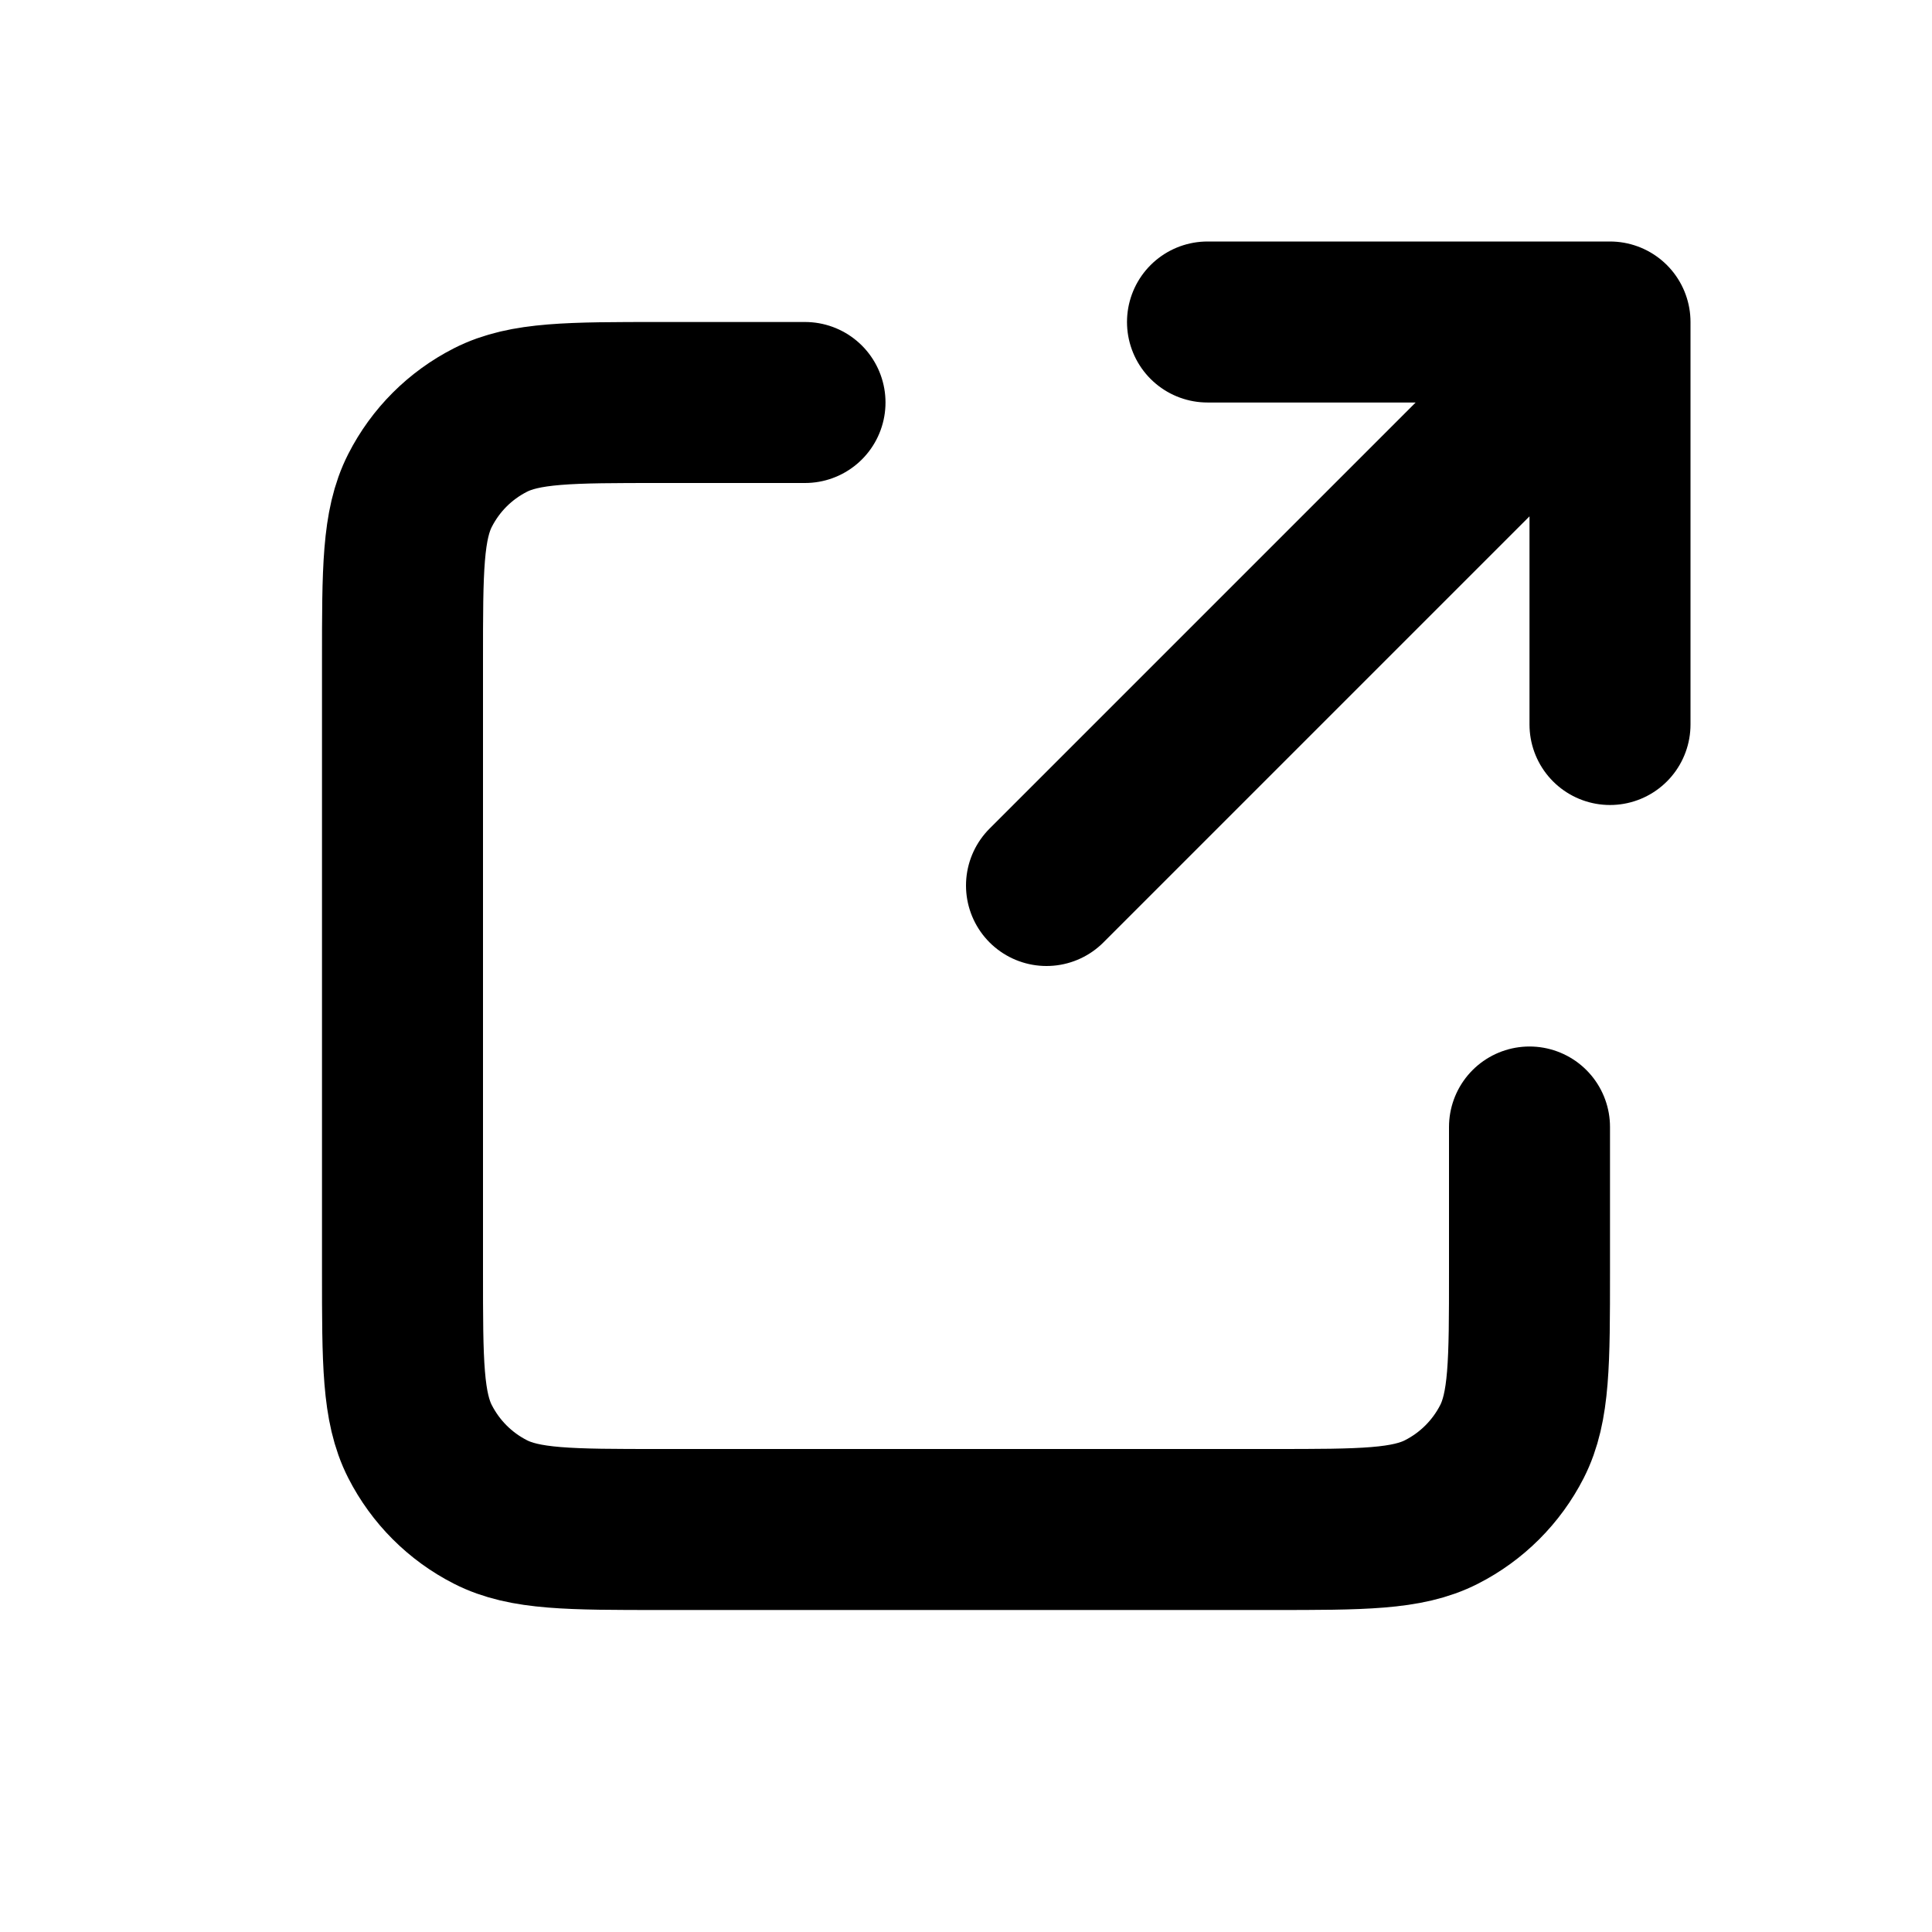
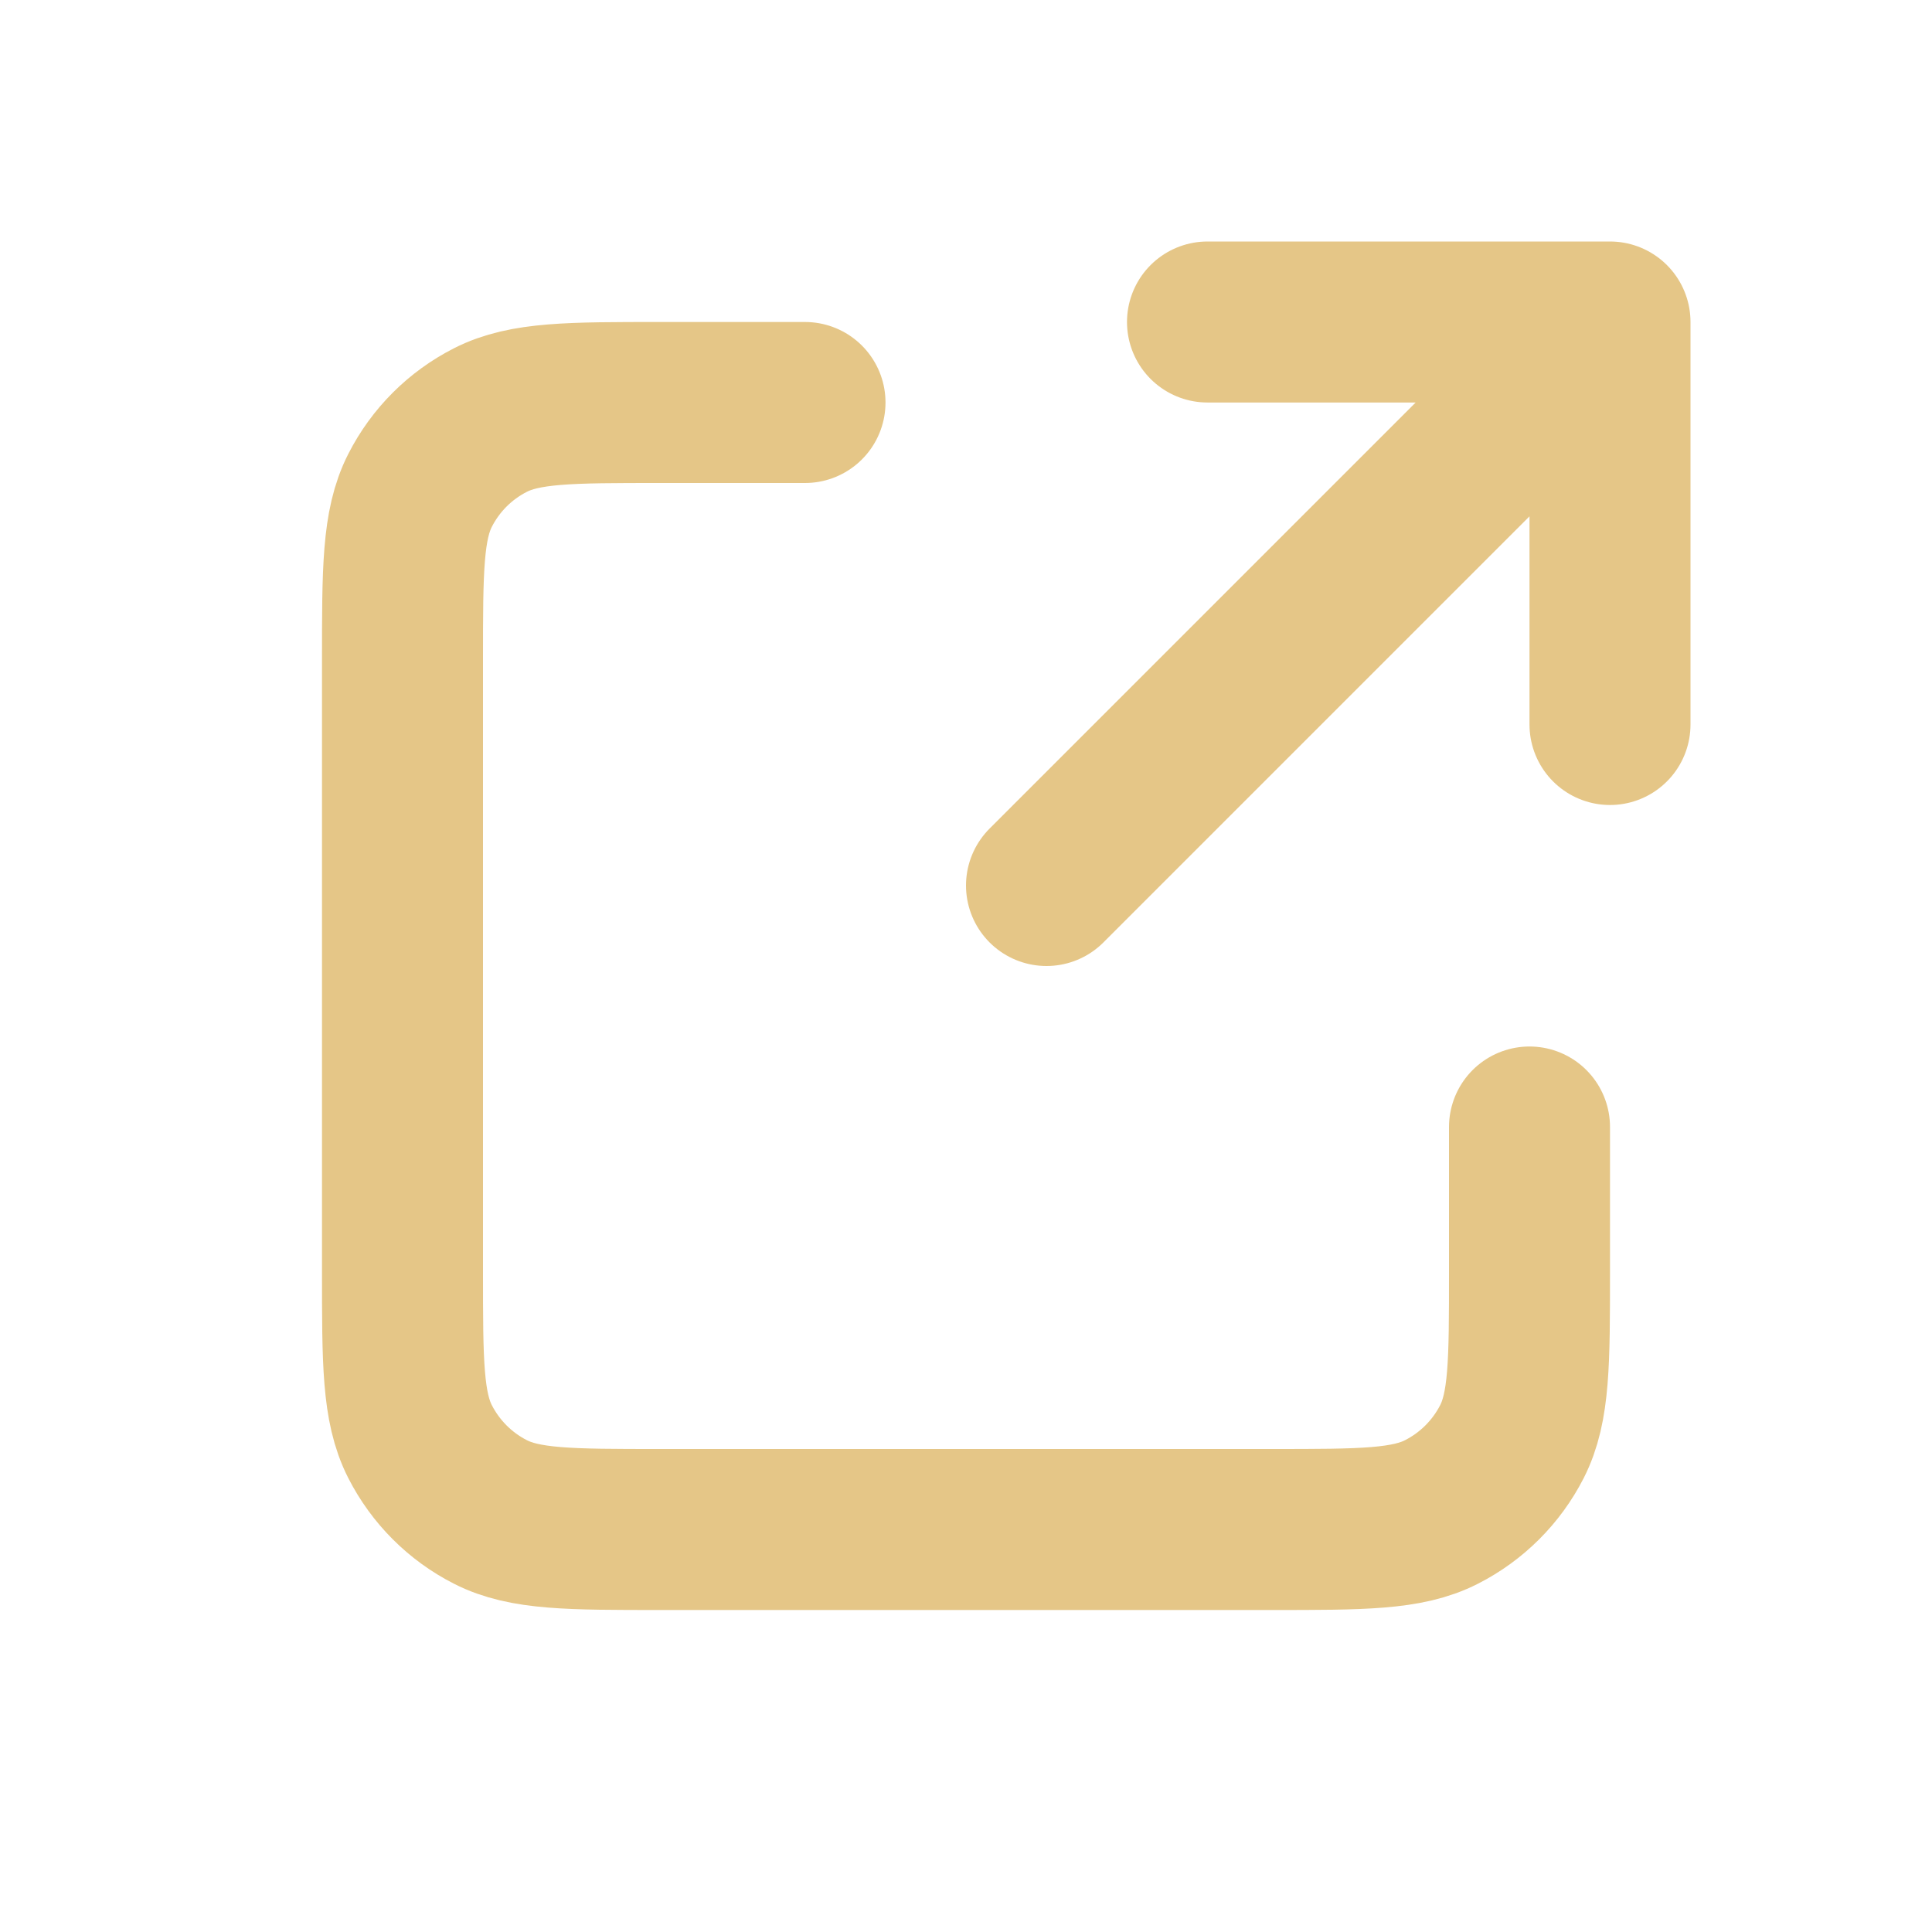
<svg xmlns="http://www.w3.org/2000/svg" width="800px" height="800px" viewBox="0 0 24 24" fill="none">
  <g id="Interface / External_Link">
-     <path id="Vector" d="M10 5H8.2C7.08 5 6.52 5 6.092 5.218C5.715 5.41 5.41 5.715 5.218 6.092C5 6.52 5 7.08 5 8.2V15.8C5 16.92 5 17.48 5.218 17.908C5.41 18.284 5.715 18.59 6.092 18.782C6.519 19 7.079 19 8.197 19H15.803C16.921 19 17.48 19 17.907 18.782C18.284 18.59 18.59 18.284 18.782 17.908C19 17.48 19 16.921 19 15.803V14M20 9V4M20 4H15M20 4L13 11" stroke="#000000" stroke-width="2" stroke-linecap="round" stroke-linejoin="round" />
+     <path id="Vector" d="M10 5H8.2C7.08 5 6.52 5 6.092 5.218C5.715 5.41 5.41 5.715 5.218 6.092C5 6.52 5 7.08 5 8.2V15.8C5 16.92 5 17.48 5.218 17.908C5.41 18.284 5.715 18.59 6.092 18.782C6.519 19 7.079 19 8.197 19H15.803C16.921 19 17.48 19 17.907 18.782C18.284 18.59 18.59 18.284 18.782 17.908C19 17.48 19 16.921 19 15.803V14M20 9V4M20 4H15M20 4L13 11" stroke="#e5c687" stroke-width="2" stroke-linecap="round" stroke-linejoin="round" />
  </g>
</svg>
